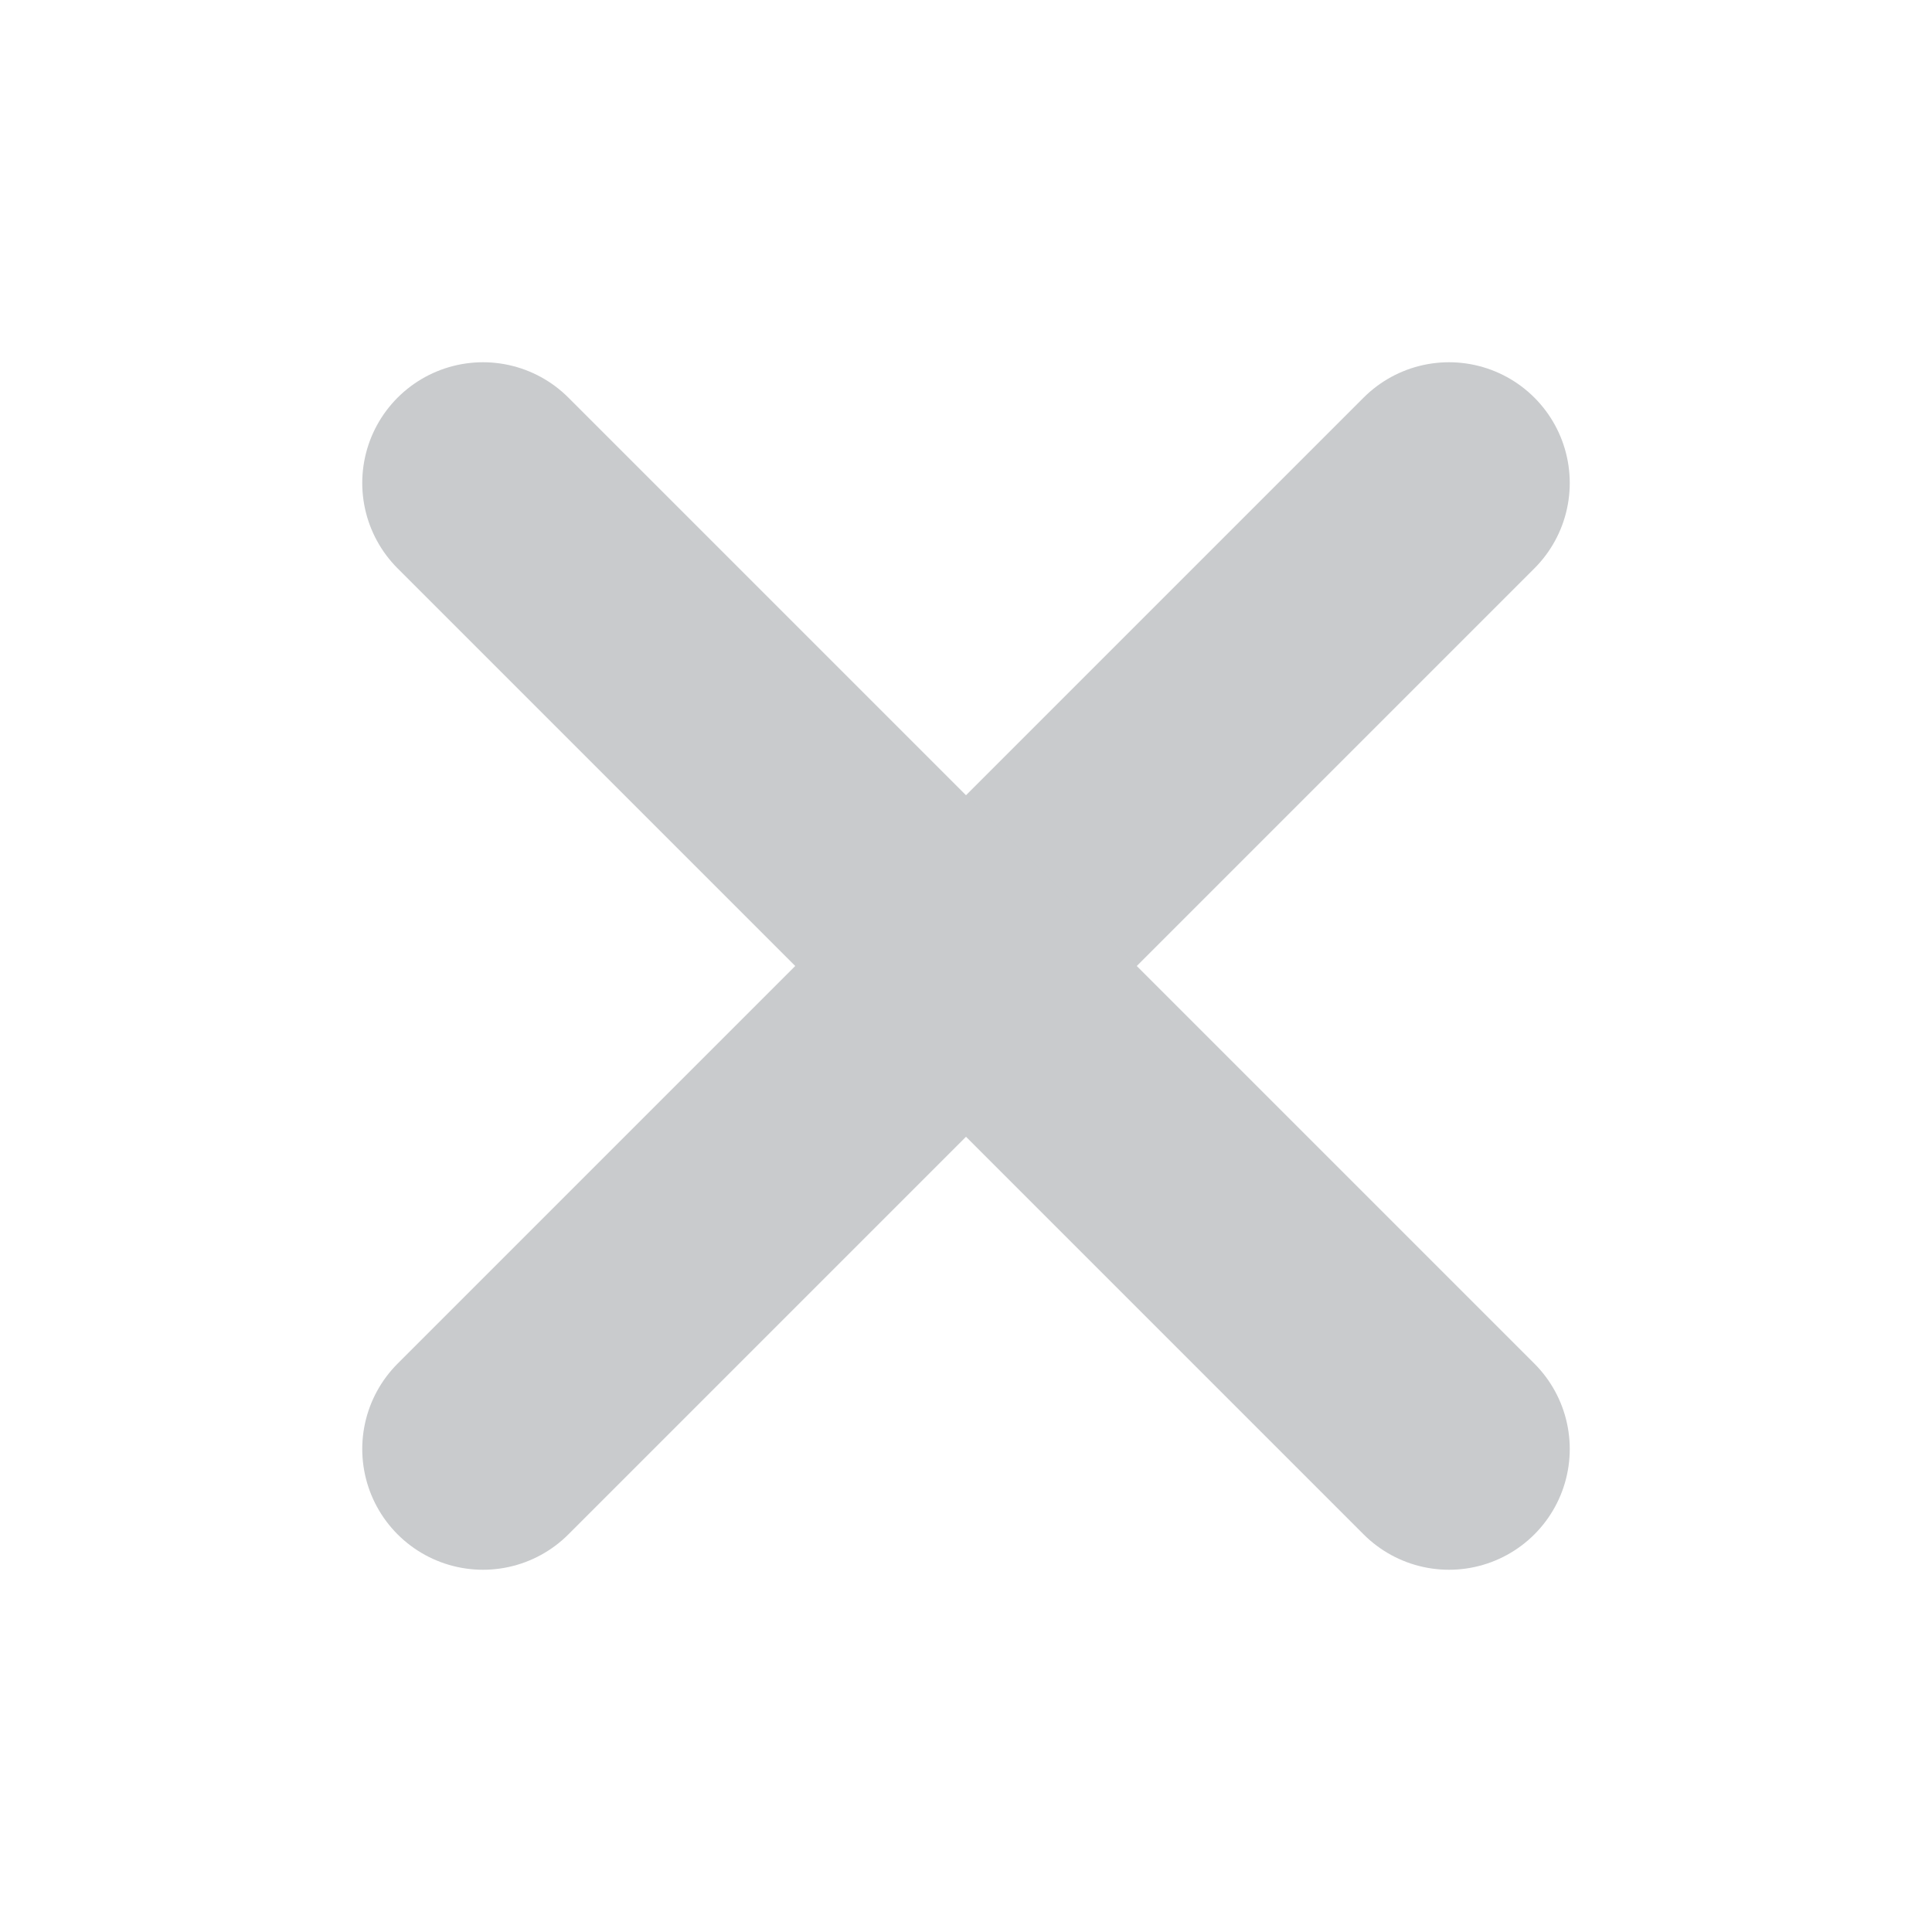
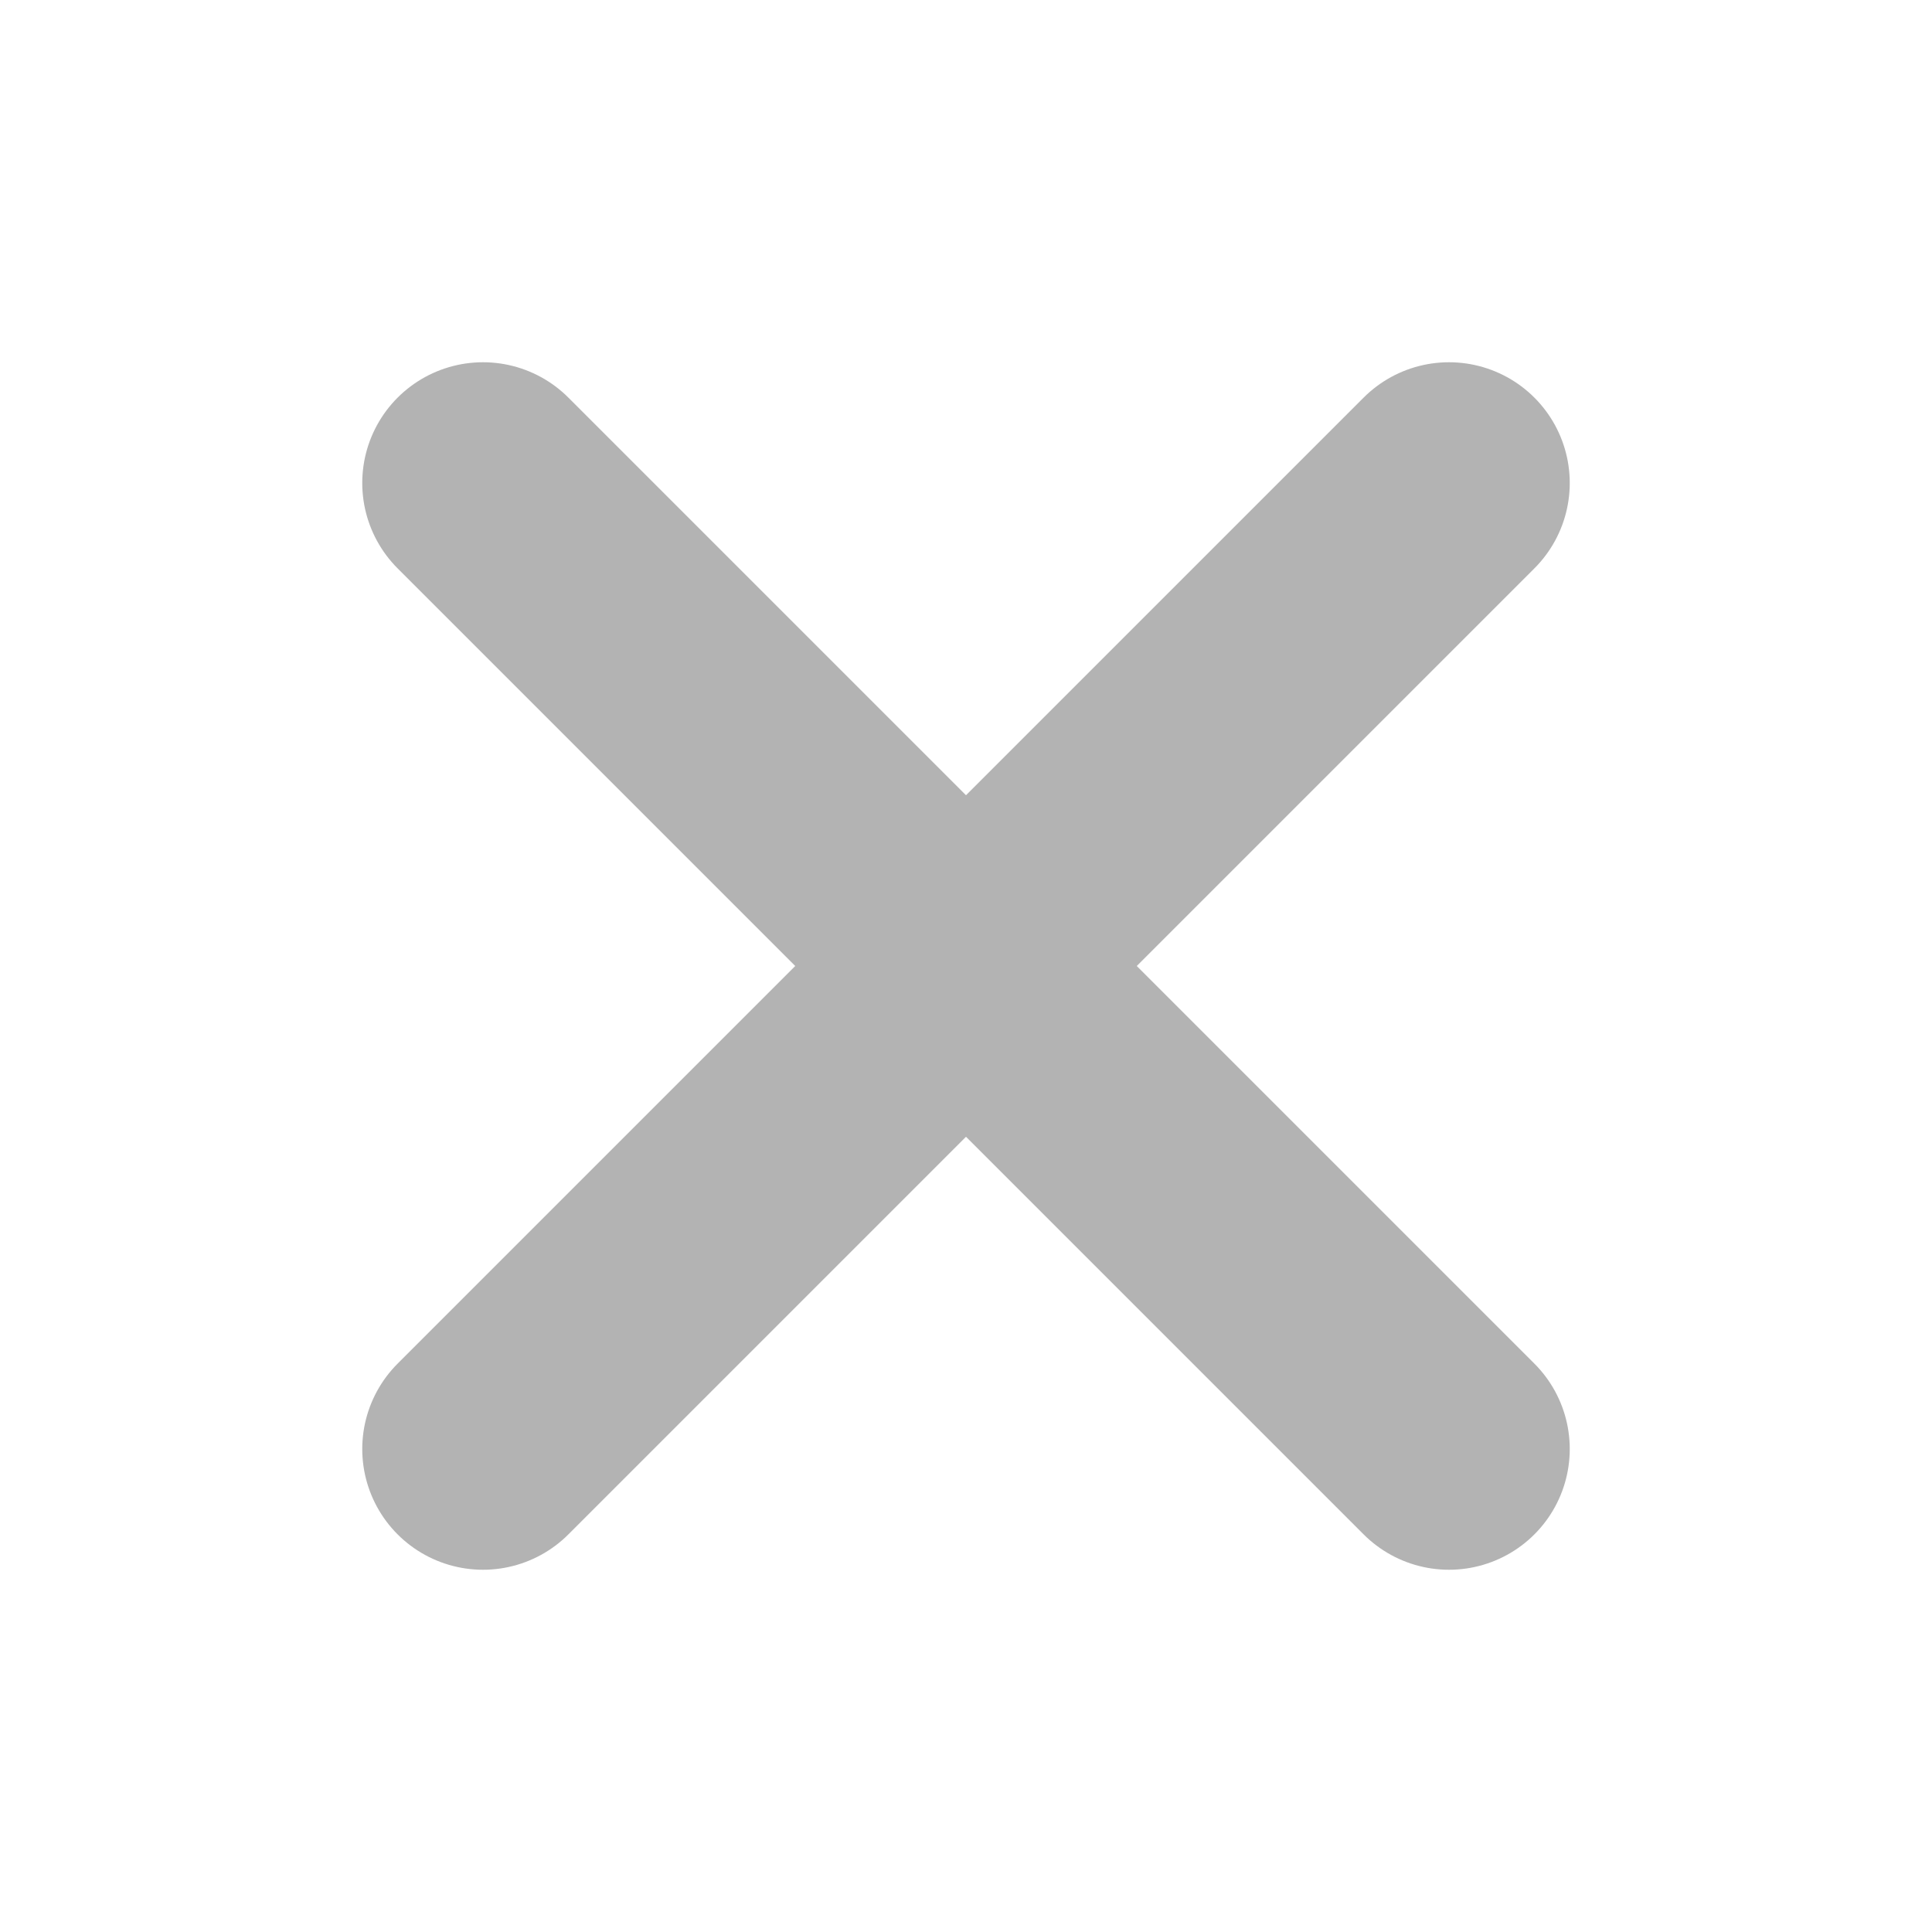
<svg xmlns="http://www.w3.org/2000/svg" width="16" height="16" viewBox="0 0 16 16" fill="none">
  <g opacity="0.3">
-     <path d="M12 4L4 12" stroke="#495057" stroke-width="2" stroke-linecap="round" stroke-linejoin="round" />
-     <path d="M4 4L12 12" stroke="#495057" stroke-width="2" stroke-linecap="round" stroke-linejoin="round" />
+     <path d="M12 4L4 12" stroke="black" stroke-width="2" stroke-linecap="round" stroke-linejoin="round" />
+     <path d="M4 4L12 12" stroke="black" stroke-width="2" stroke-linecap="round" stroke-linejoin="round" />
  </g>
</svg>
